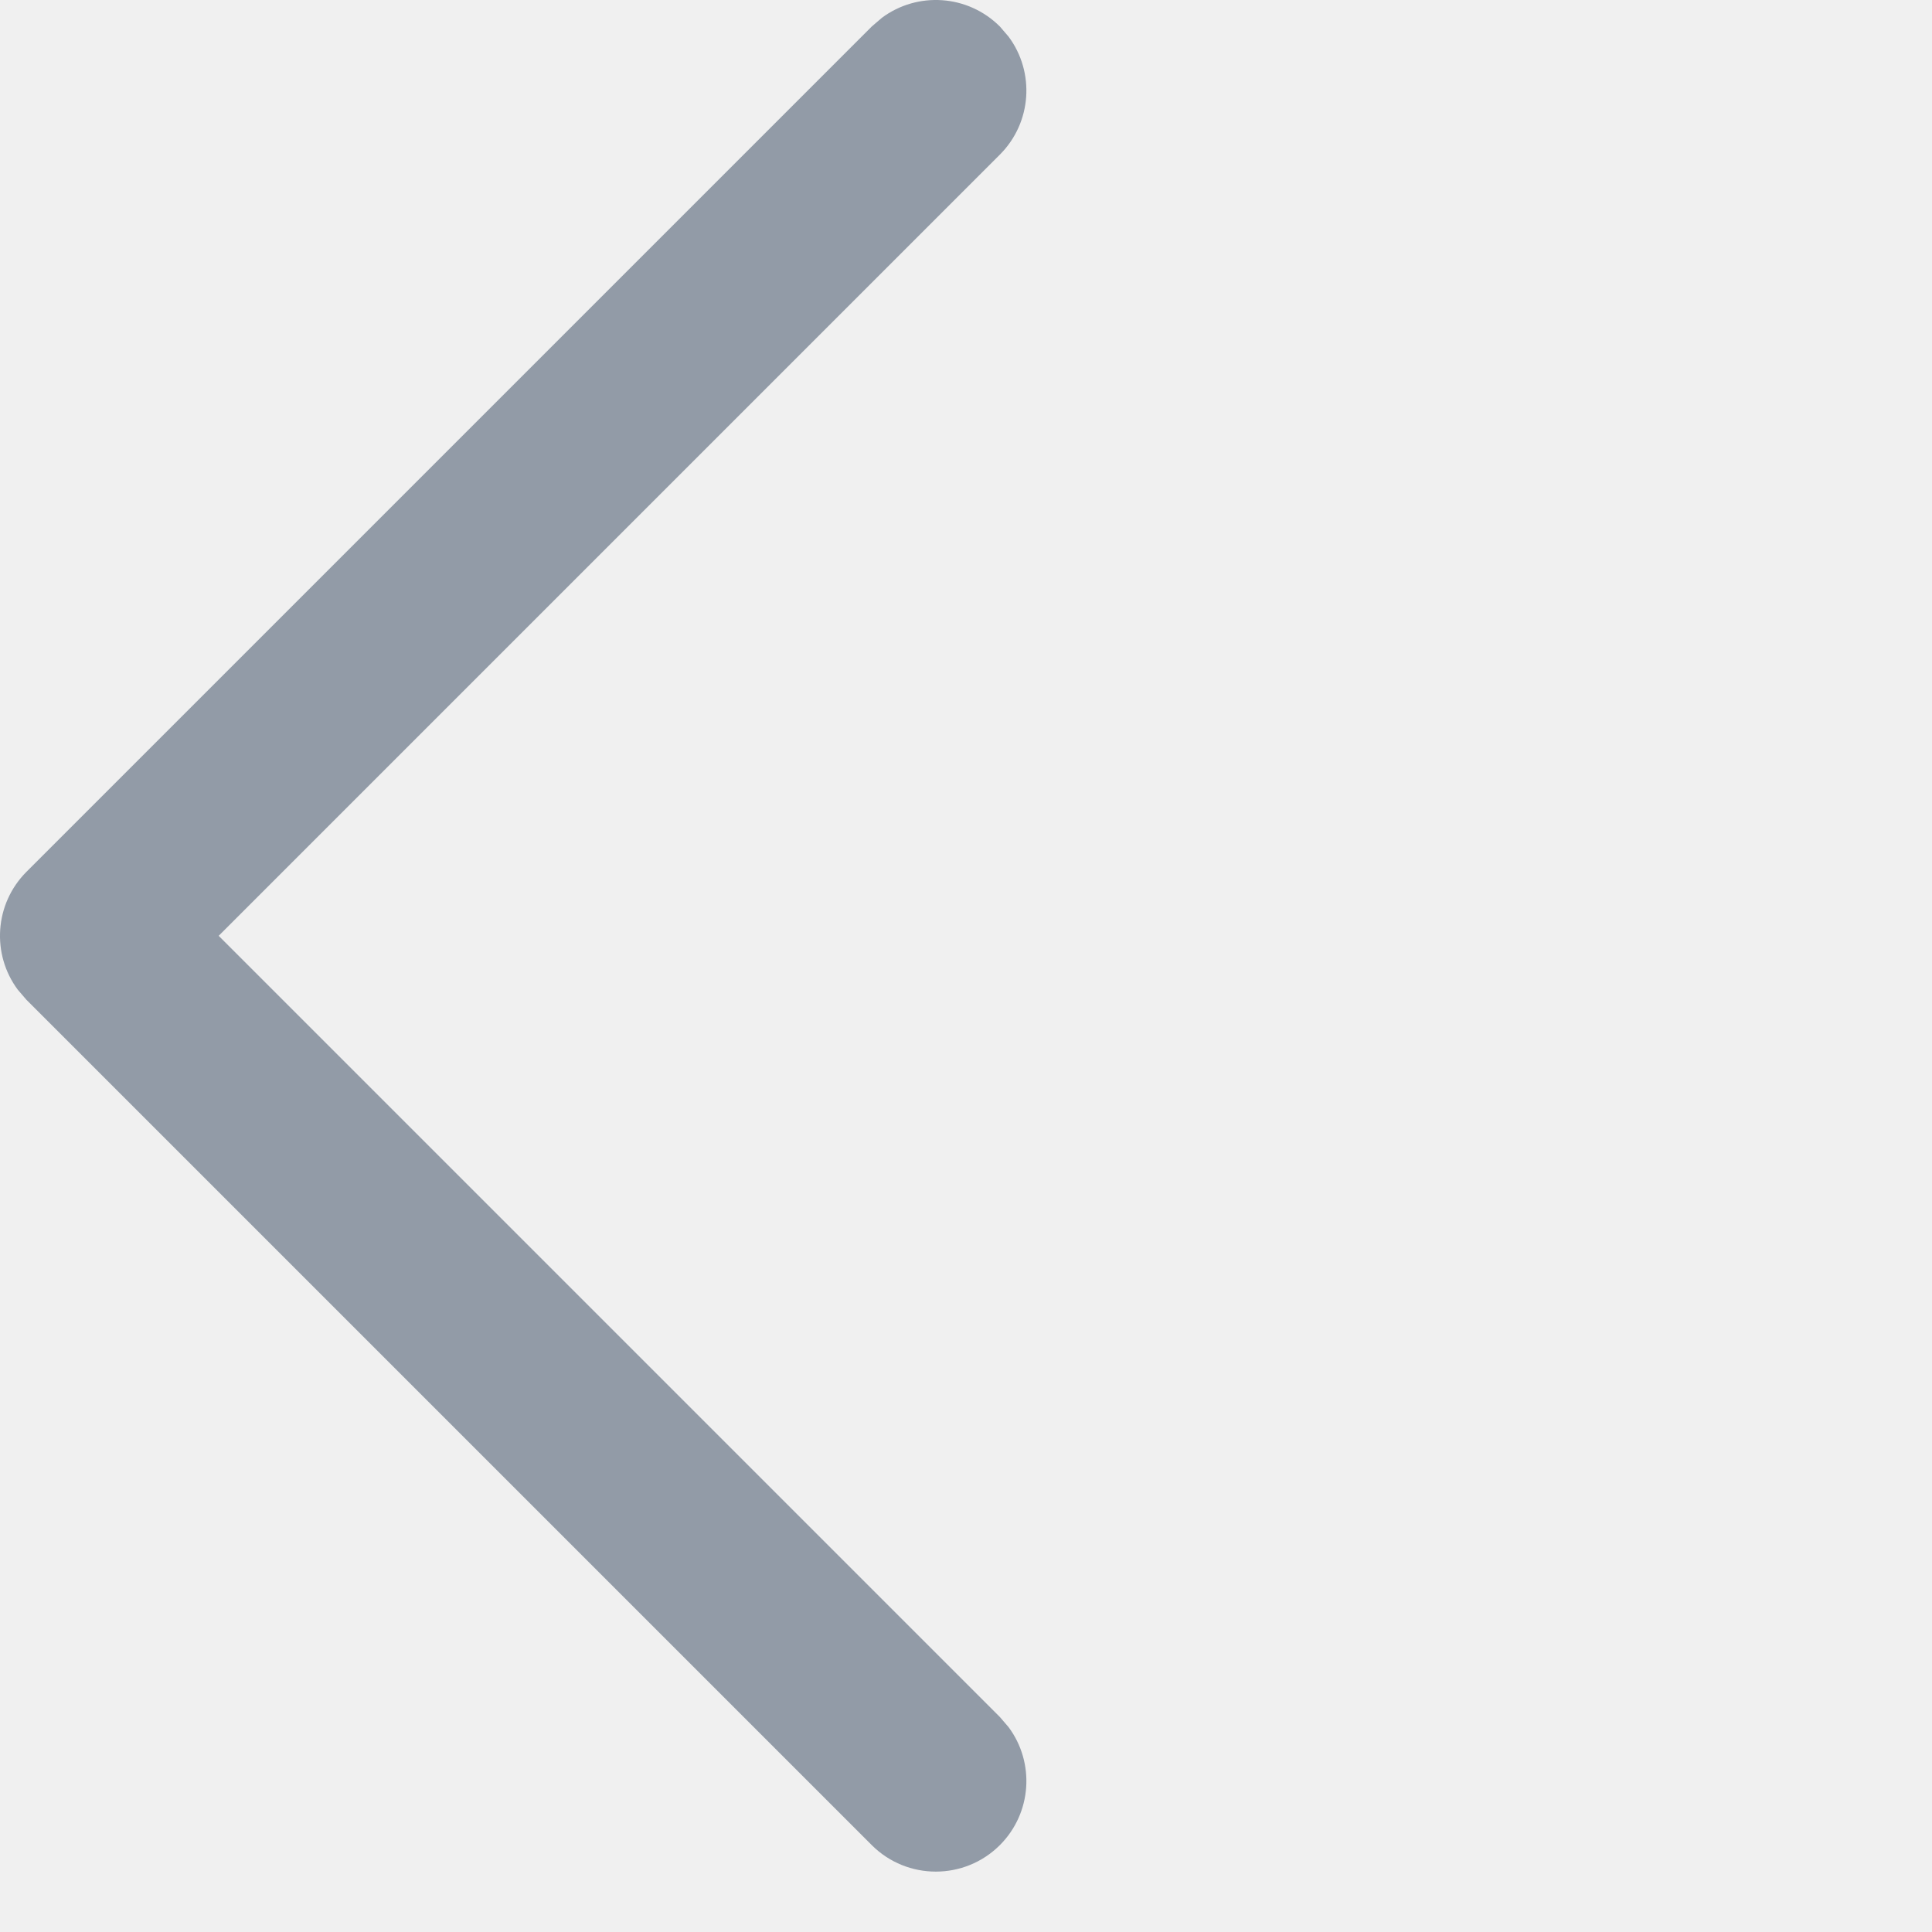
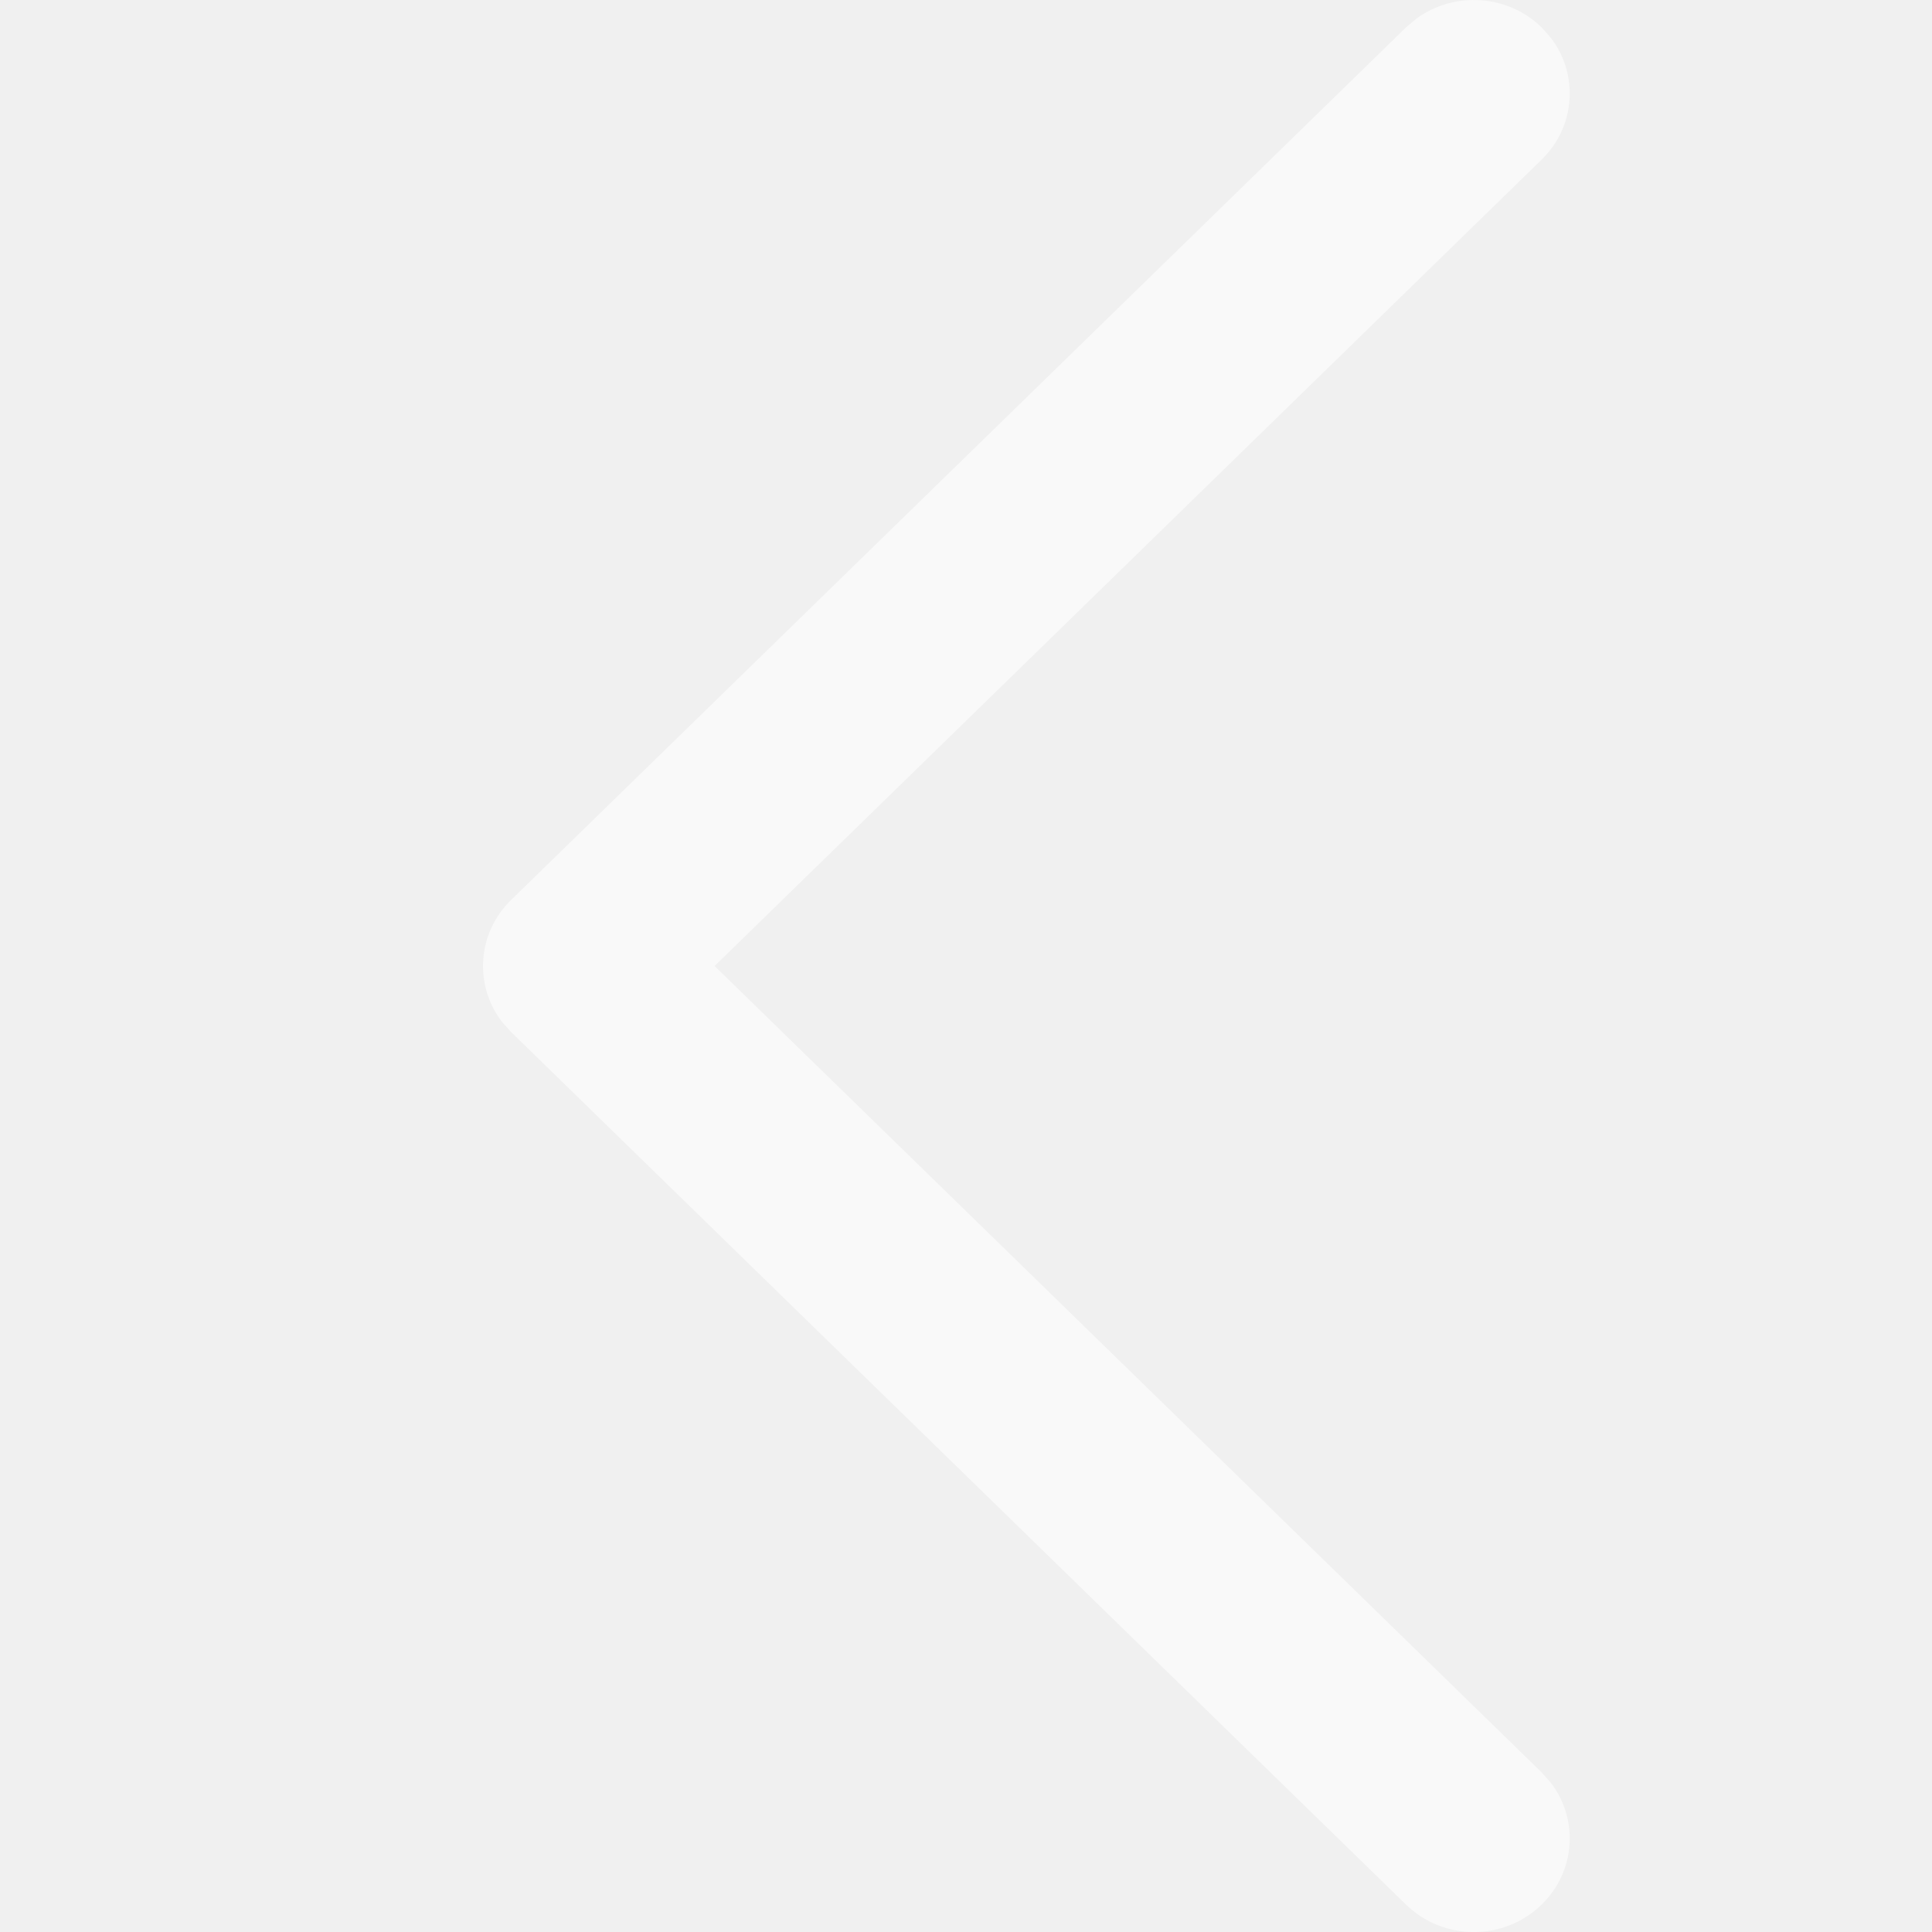
- <svg xmlns="http://www.w3.org/2000/svg" width="32" height="32" viewBox="0 0 32 32" fill="none">
-   <g clip-path="url(#clip0_1_37)">
-     <path d="M16.561 30.561C17.093 30.028 17.142 29.195 16.706 28.608L16.561 28.439L3.622 15.5L16.561 2.561C17.093 2.028 17.142 1.195 16.706 0.608L16.561 0.439C16.028 -0.093 15.195 -0.142 14.608 0.294L14.439 0.439L0.439 14.439C-0.093 14.972 -0.142 15.805 0.294 16.392L0.439 16.561L14.439 30.561C15.025 31.146 15.975 31.146 16.561 30.561Z" fill="#929BA7" />
-   </g>
-   <defs>
-     <clipPath id="clip0_1_37">
-       <rect width="32" height="32" fill="white" />
-     </clipPath>
-   </defs>
+ <svg xmlns="http://www.w3.org/2000/svg" width="16" height="16" viewBox="0 0 16 16" fill="none">
+   <path opacity="0.6" d="M12.767 15.773C13.049 15.498 13.075 15.068 12.844 14.765L12.767 14.678L5.918 8L12.767 1.322C13.049 1.047 13.075 0.617 12.844 0.314L12.767 0.227C12.486 -0.048 12.044 -0.073 11.733 0.152L11.644 0.227L4.233 7.453C3.951 7.727 3.925 8.158 4.156 8.461L4.233 8.547L11.644 15.773C11.954 16.076 12.457 16.076 12.767 15.773Z" fill="white" />
</svg>
